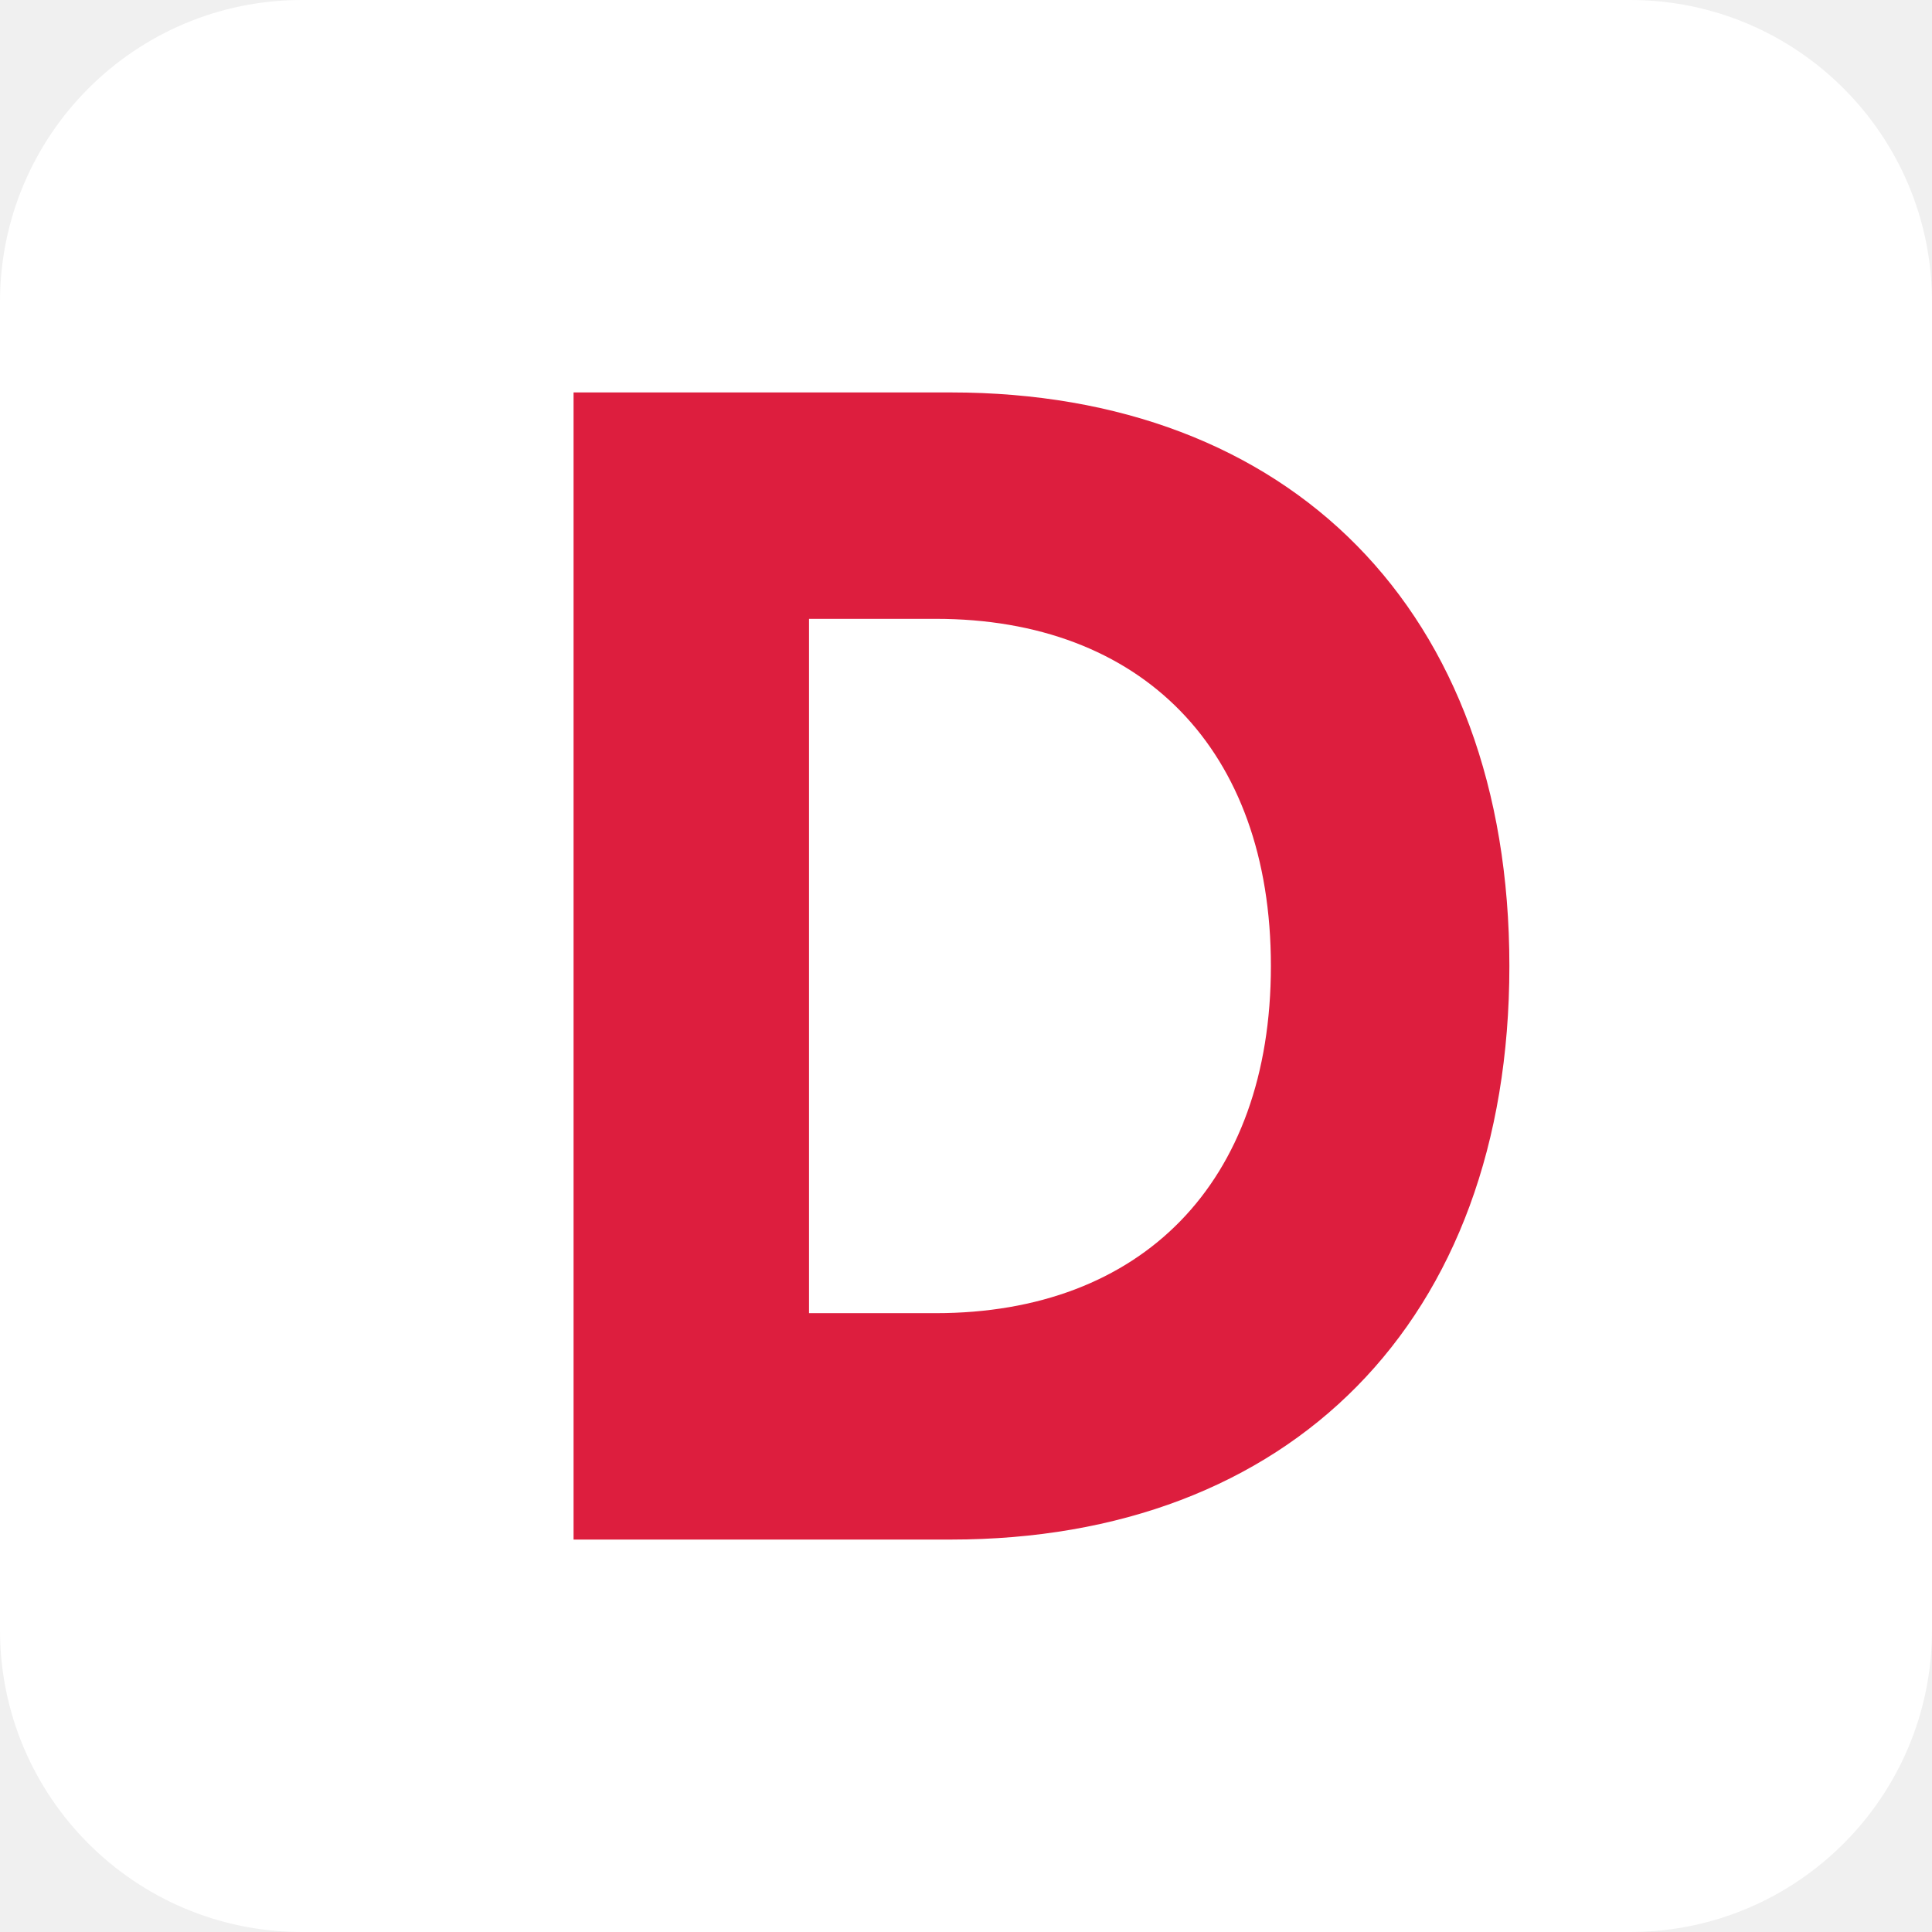
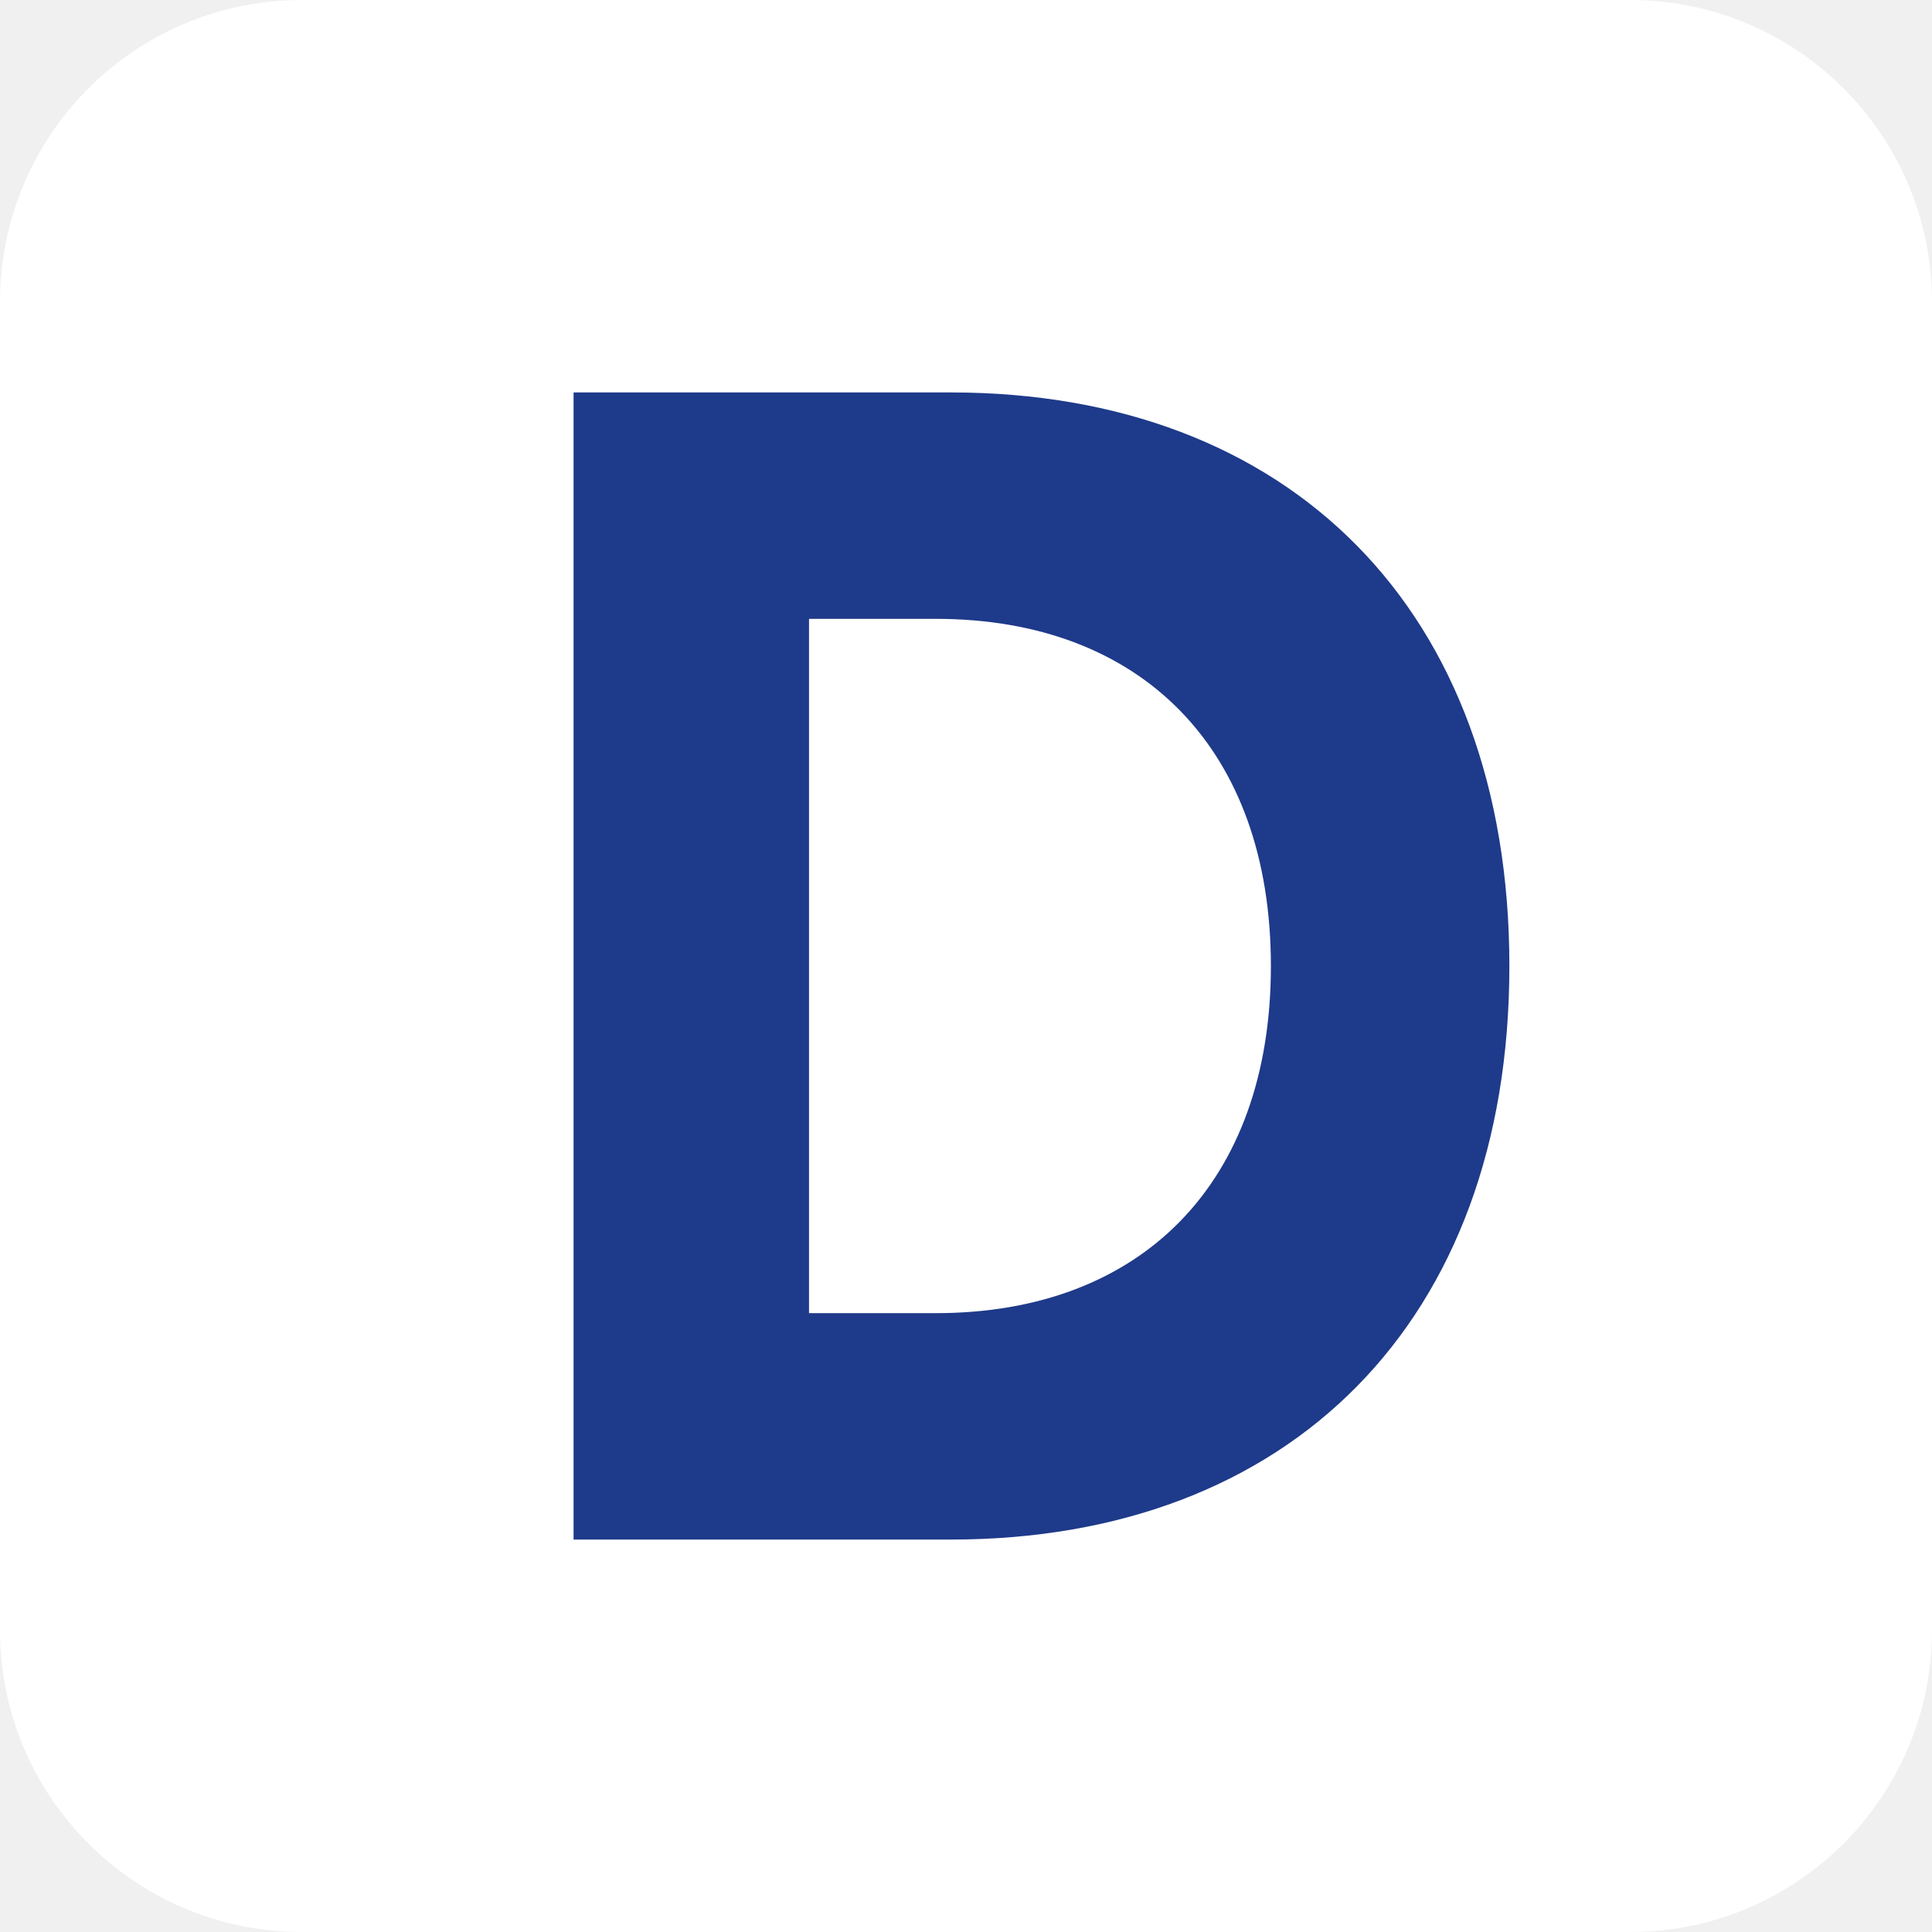
<svg xmlns="http://www.w3.org/2000/svg" width="64" height="64" viewBox="0 0 64 64" fill="none">
  <rect width="64" height="64" rx="10" fill="white" />
-   <path d="M19 13H31.5C42.7 13 50 20.2 50 32C50 43.8 42.7 51 31.5 51H19V13ZM31 43.5C37.8 43.5 42.1 39.2 42.1 32C42.1 24.8 37.8 20.5 31 20.5H26.8V43.5H31Z" fill="#DD1E3E" />
+   <path d="M19 13H31.5C42.7 13 50 20.2 50 32C50 43.8 42.7 51 31.5 51H19V13ZM31 43.5C37.8 43.5 42.1 39.2 42.1 32C42.1 24.8 37.8 20.5 31 20.5H26.8V43.5H31Z" fill="#1E3A8A" />
</svg>
